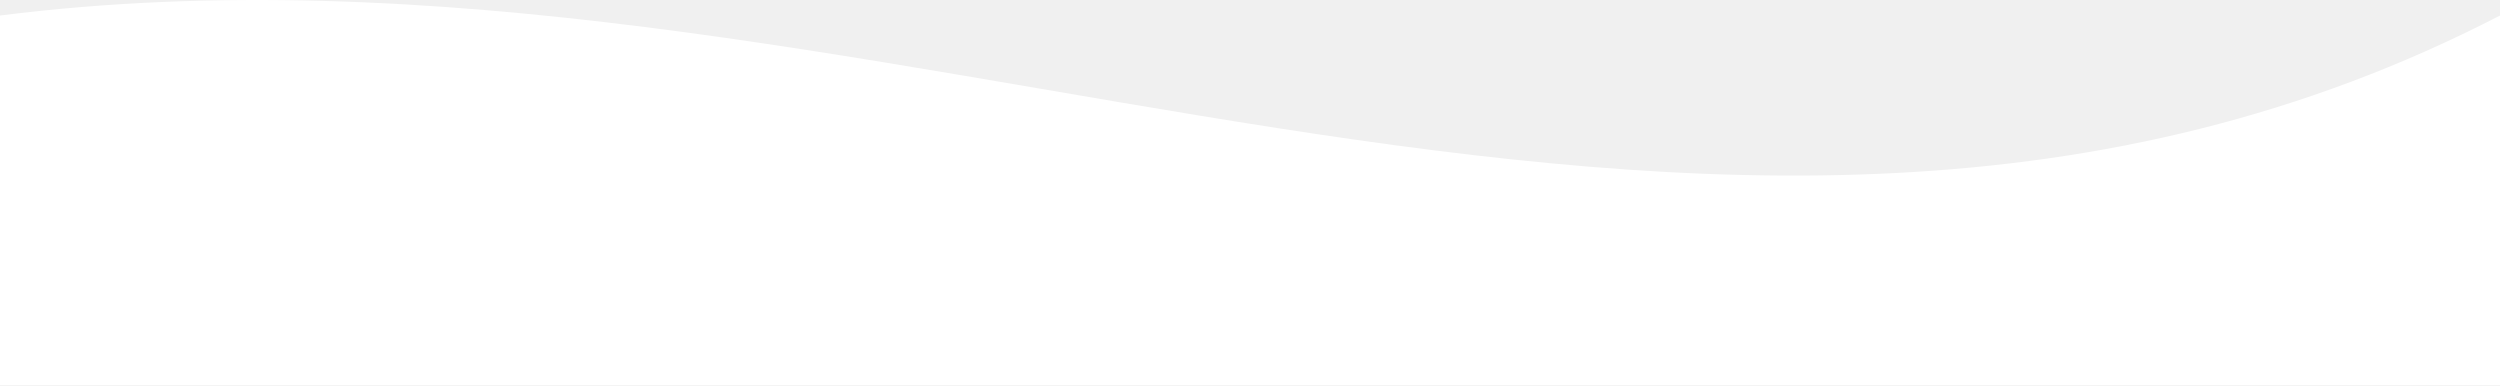
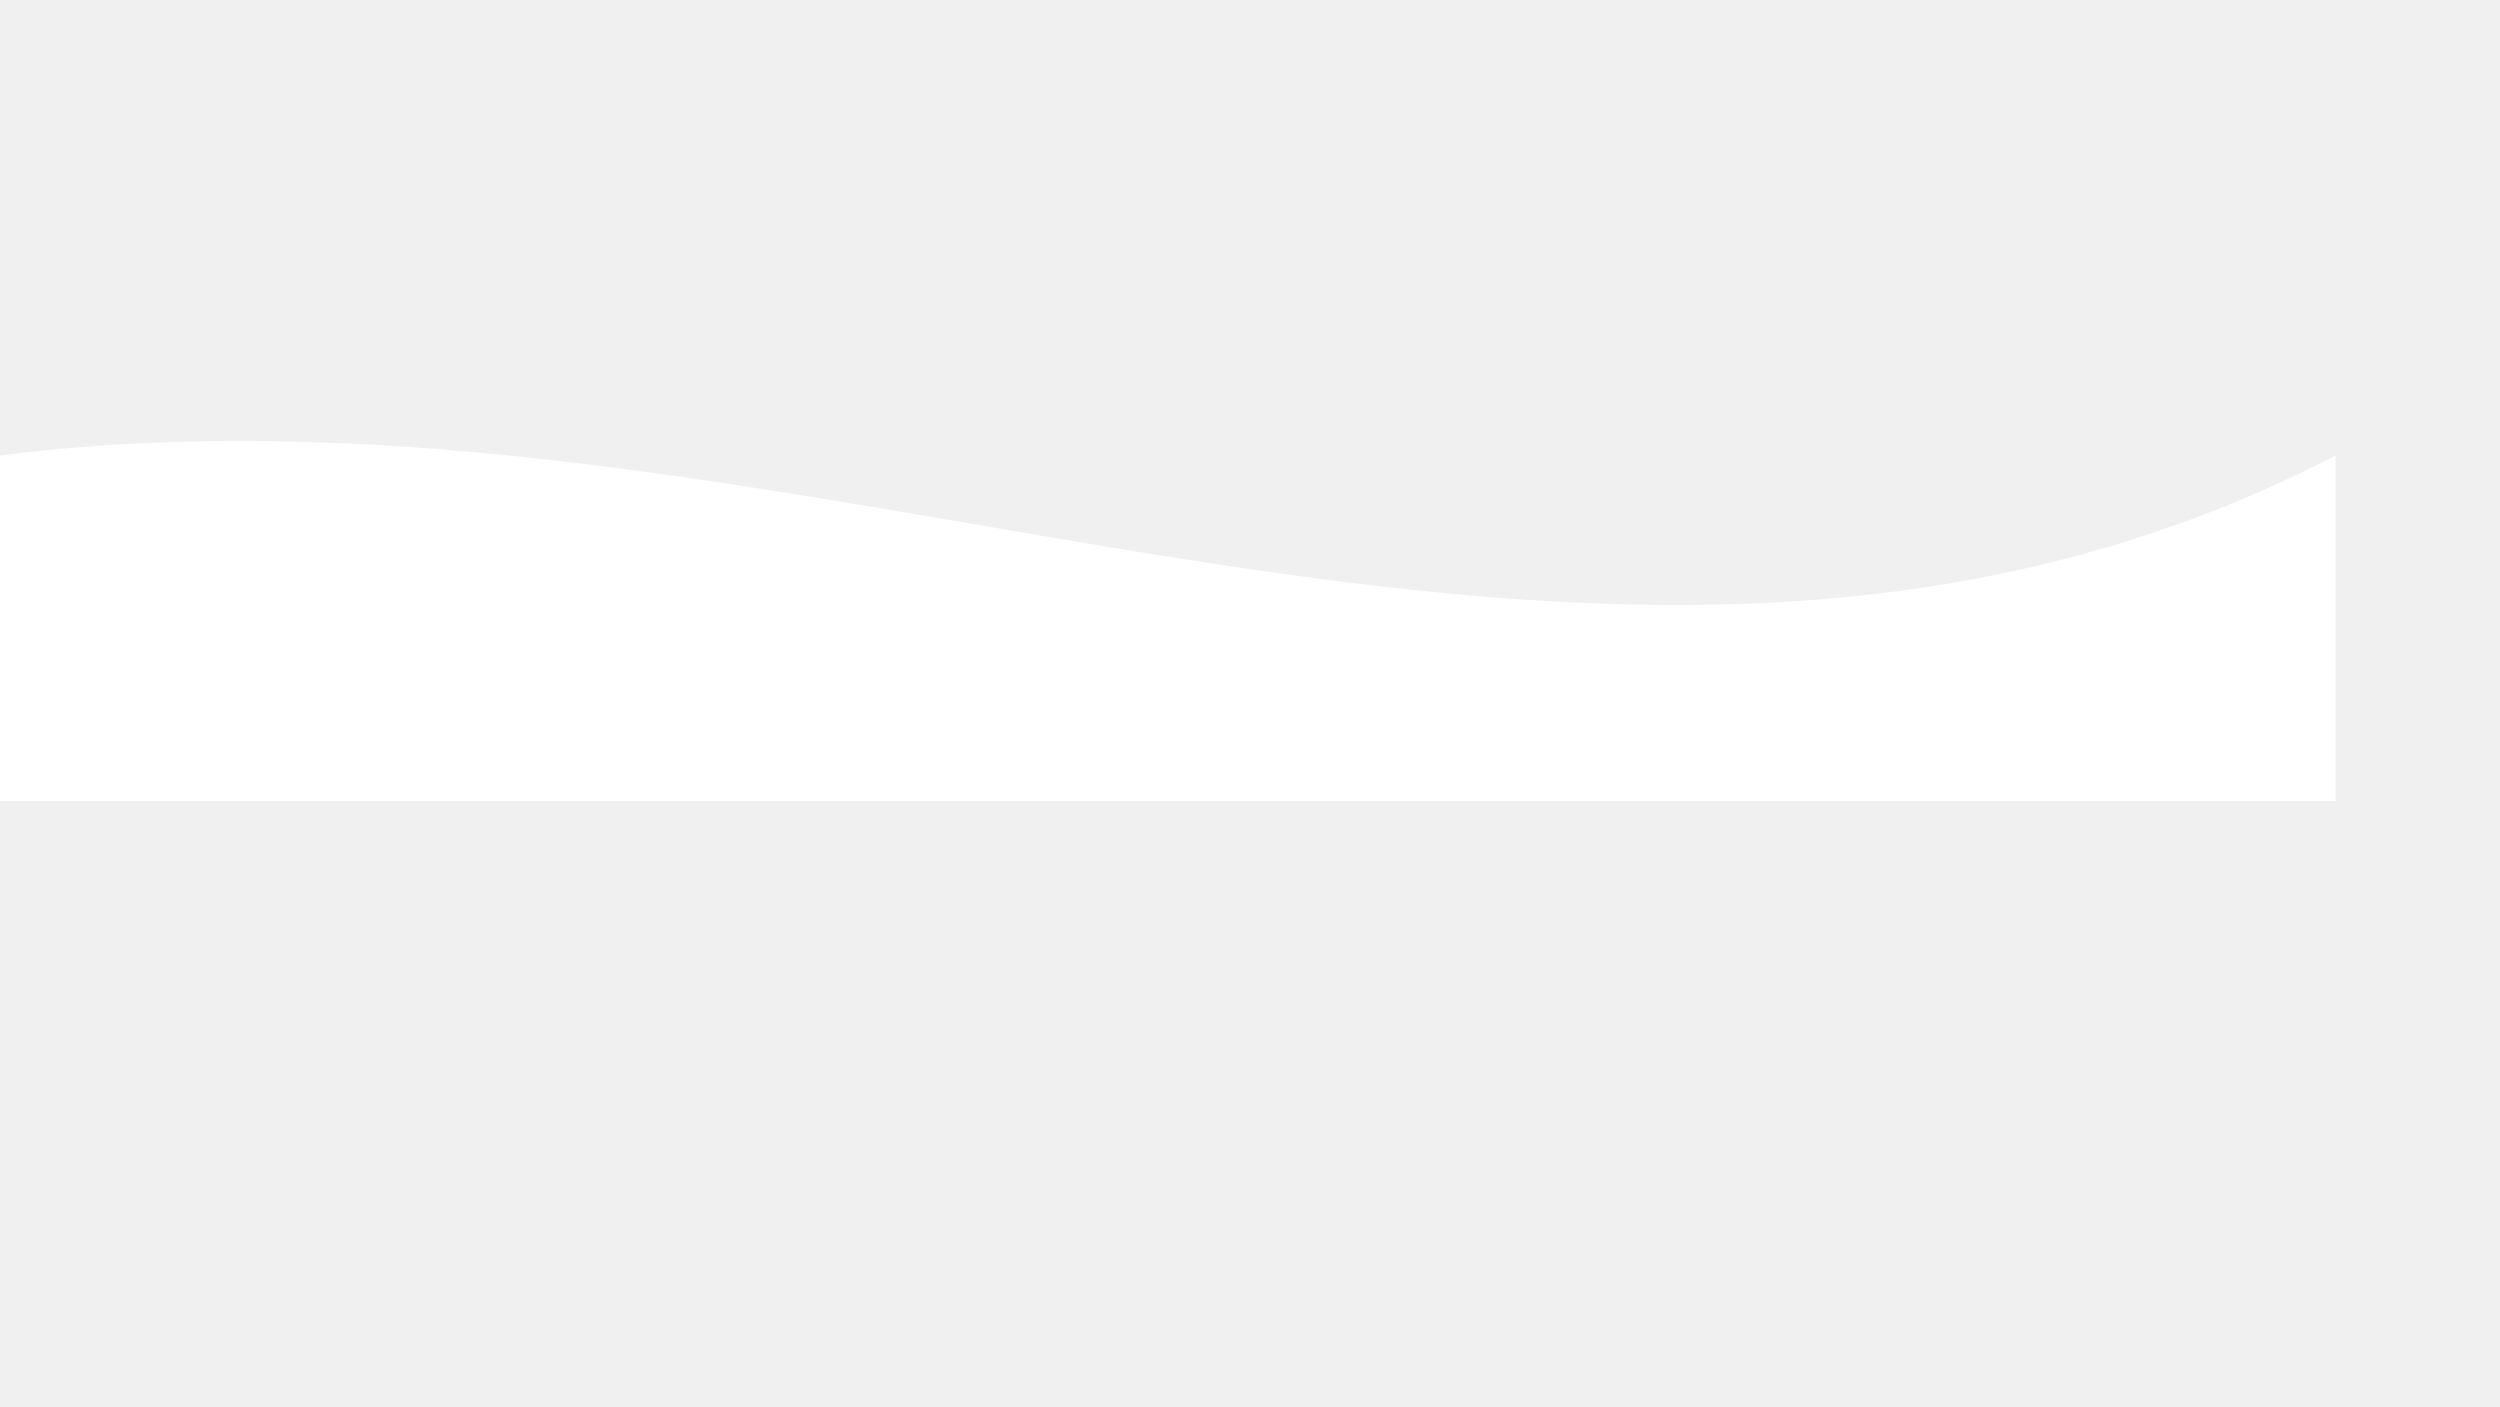
- <svg xmlns="http://www.w3.org/2000/svg" width="1421" height="219" viewBox="0 0 1421 219" fill="none">
+ <svg xmlns="http://www.w3.org/2000/svg" width="1280" height="720" viewBox="0 0 1521 319" fill="none">
  <path d="M0 8.827C492.04 -53.367 970.636 241.672 1421 8.827V219H0V8.827Z" fill="white" />
</svg>
